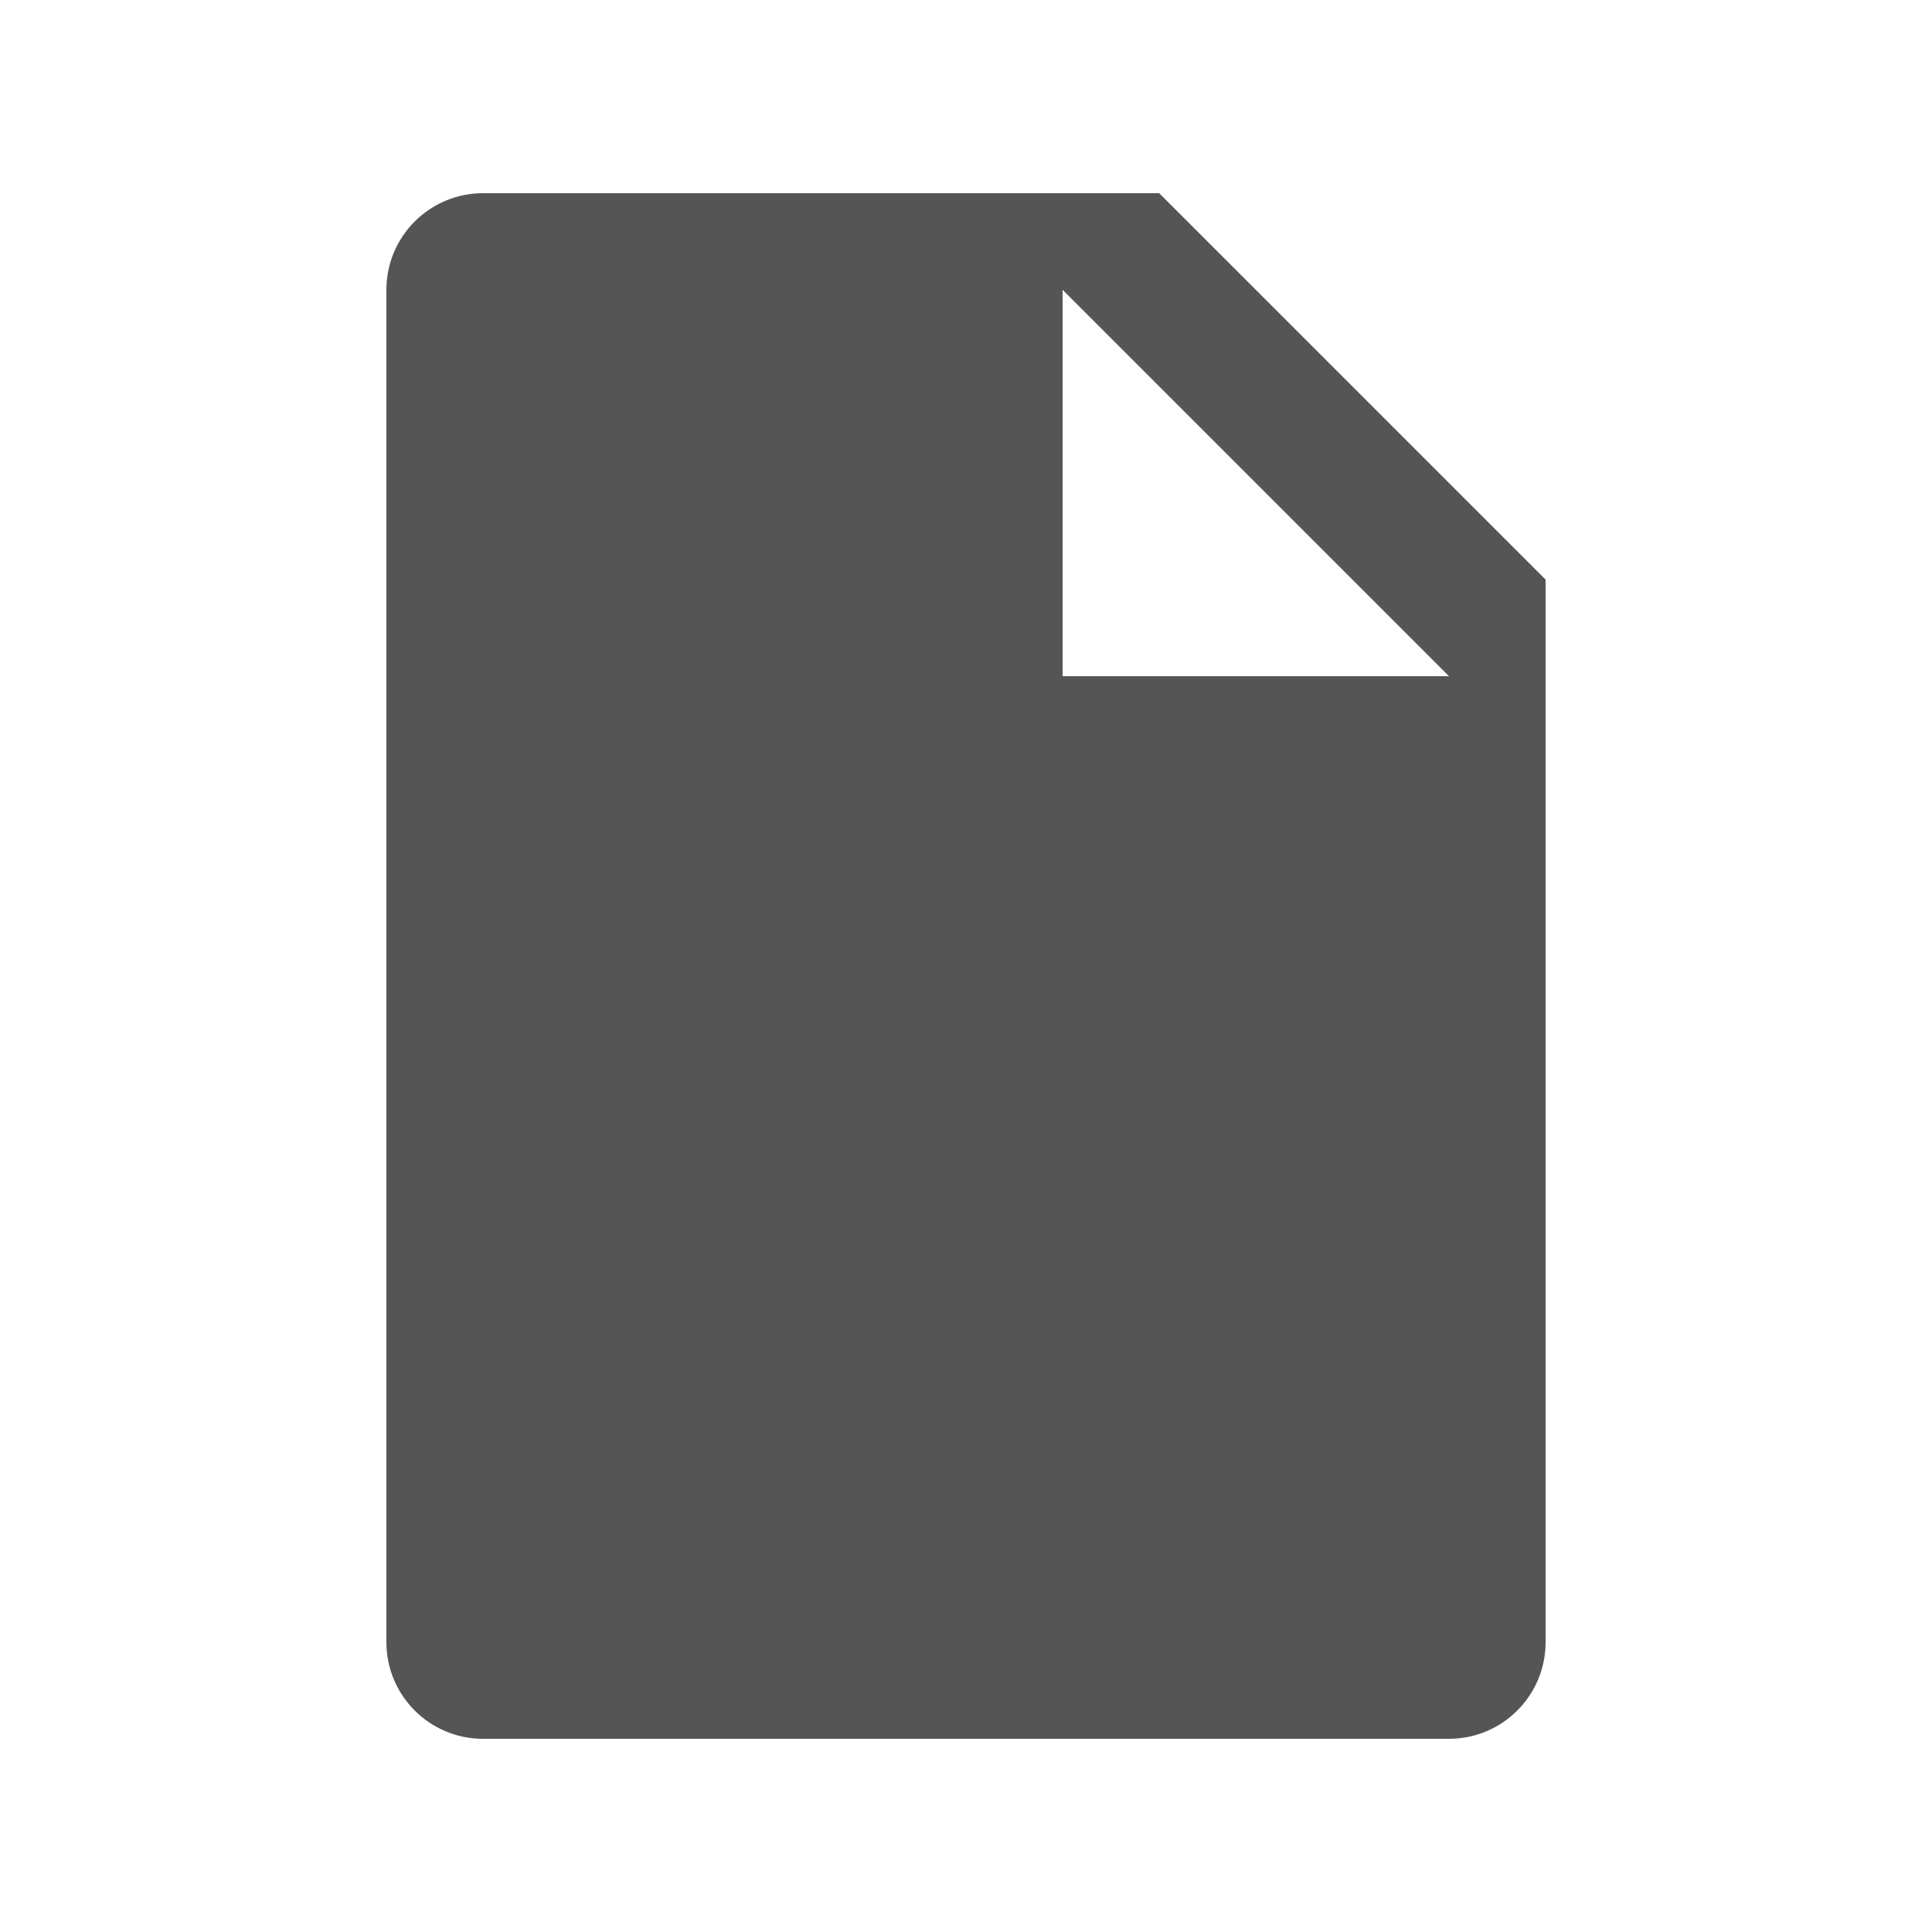
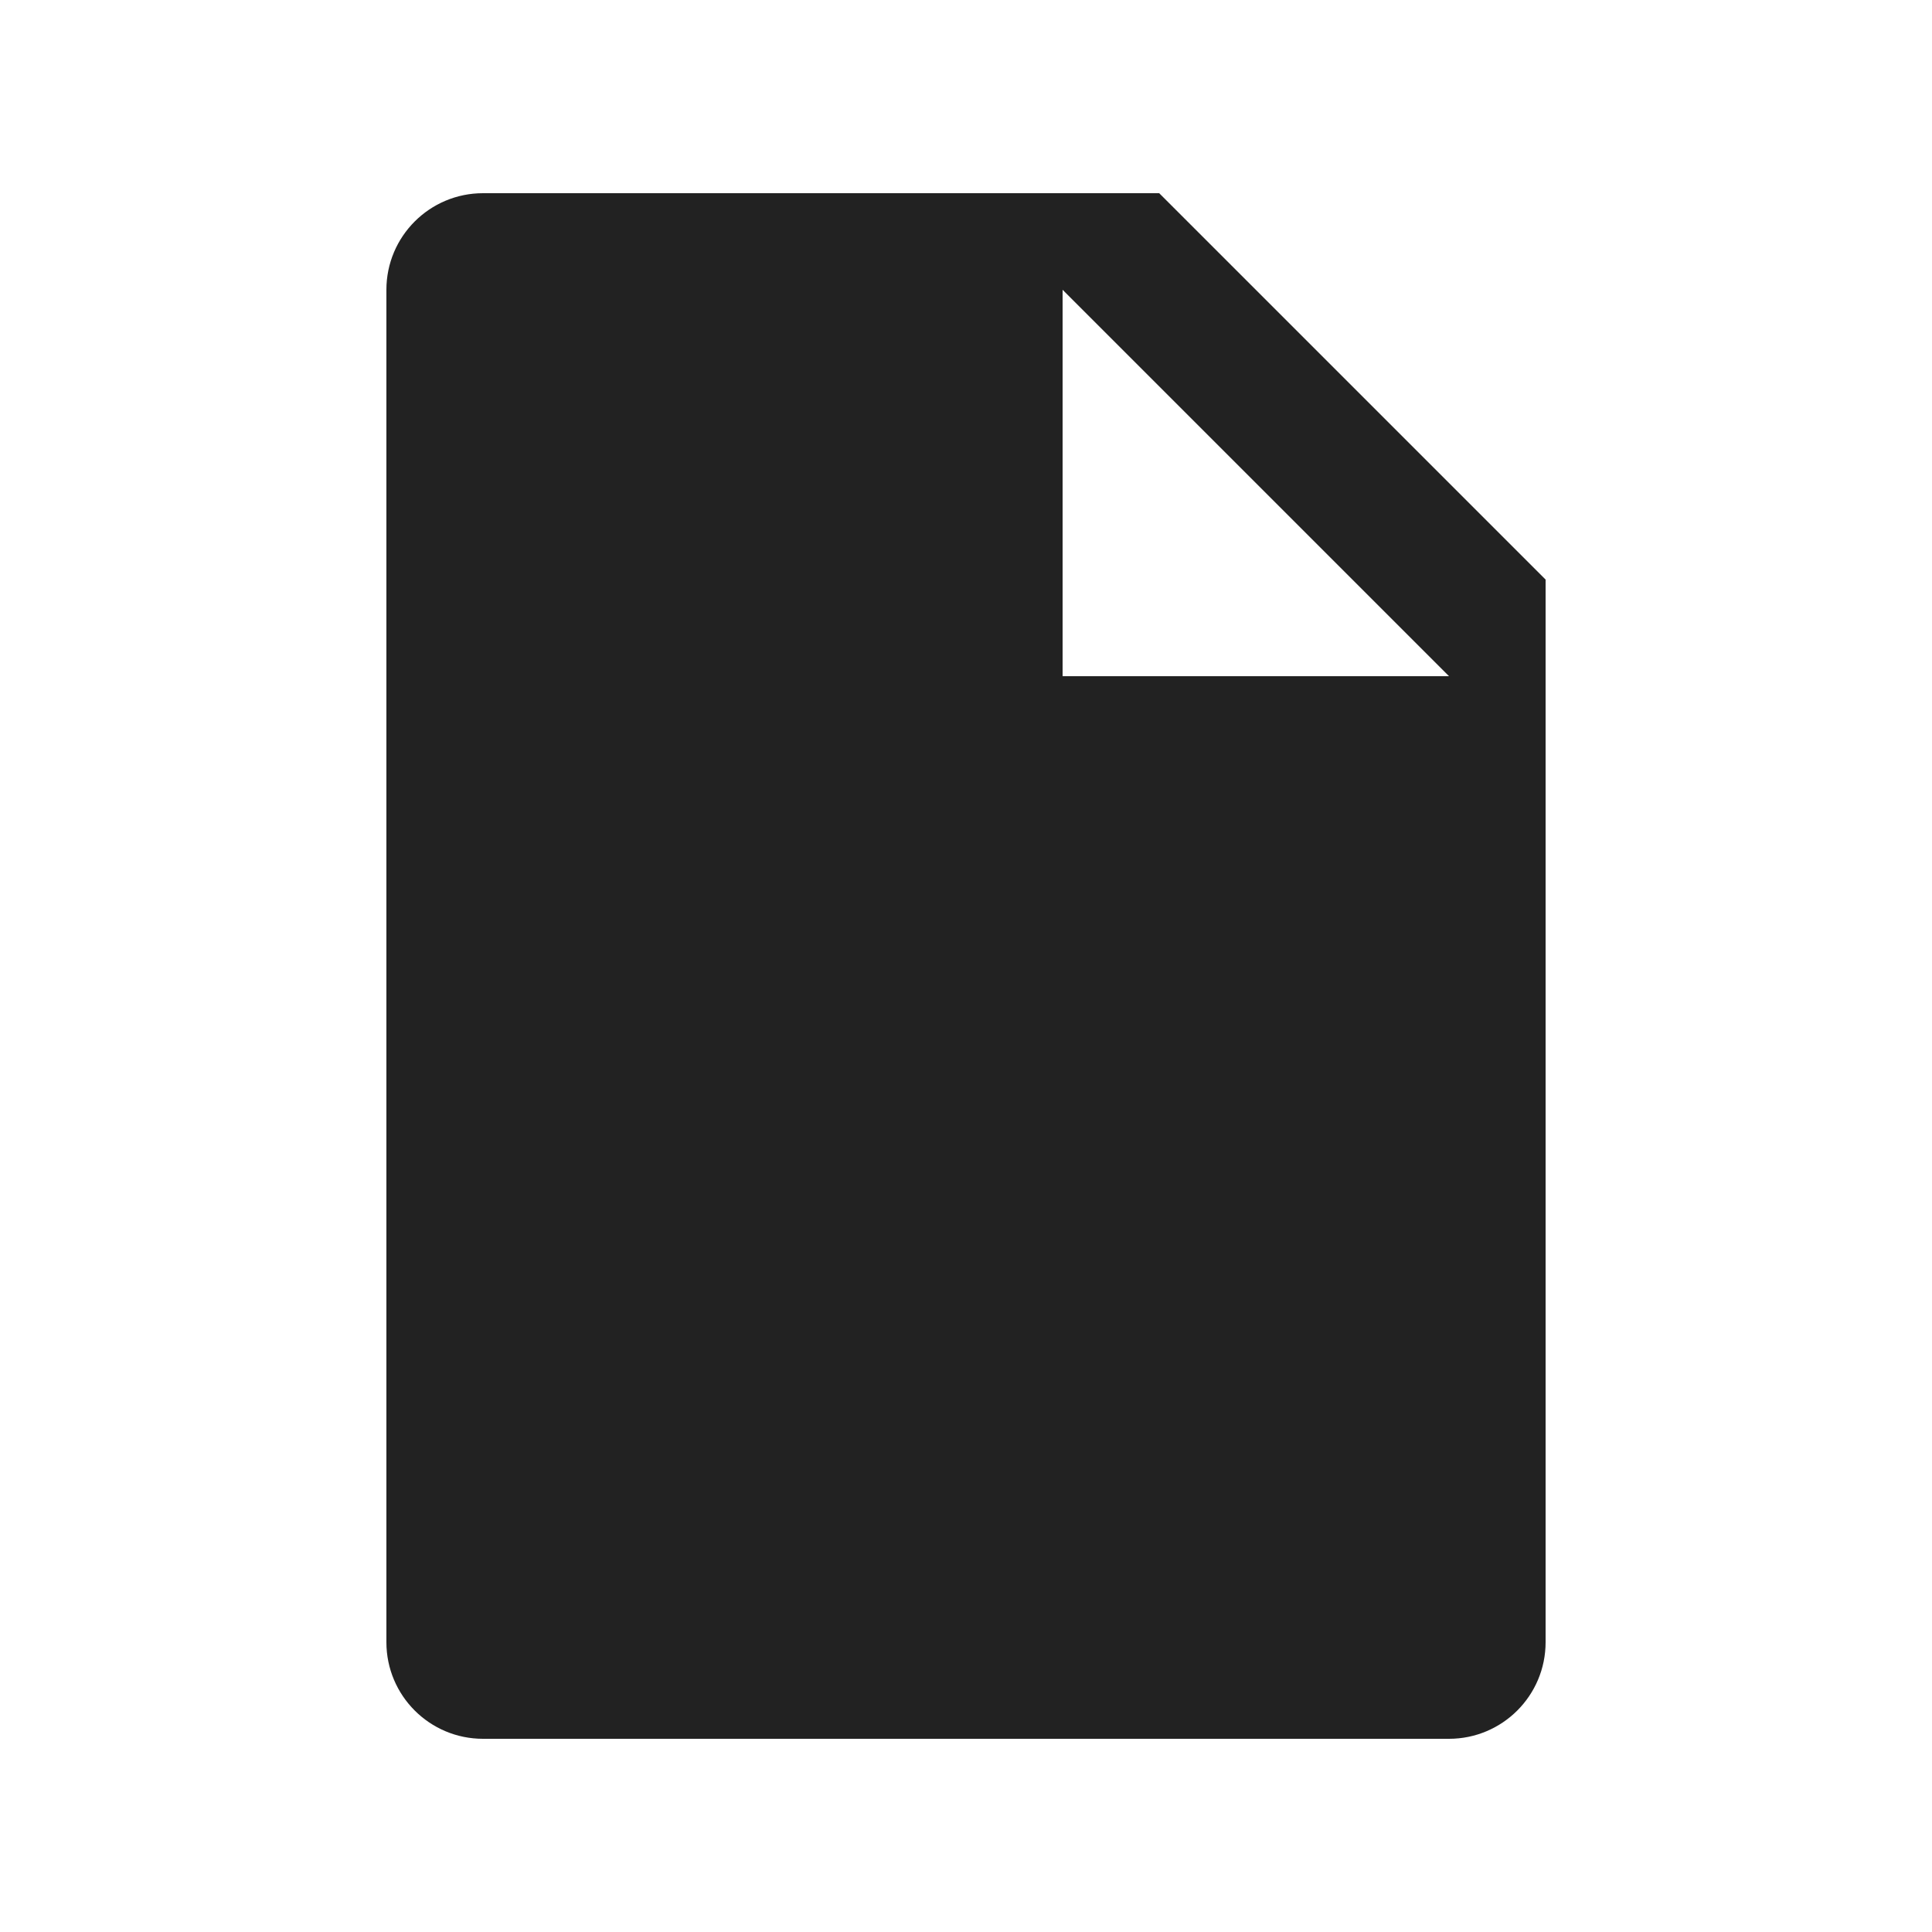
<svg xmlns="http://www.w3.org/2000/svg" width="60" height="60" viewBox="0 0 60 60" fill="none">
-   <path fill-rule="evenodd" clip-rule="evenodd" d="M15 6C13.343 6 12 7.343 12 9V51C12 52.657 13.343 54 15 54H45C46.657 54 48 52.657 48 51V18L36 6H15ZM33 9L45 21H33V9Z" fill="#555555" />
+   <path fill-rule="evenodd" clip-rule="evenodd" d="M15 6C13.343 6 12 7.343 12 9V51C12 52.657 13.343 54 15 54H45C46.657 54 48 52.657 48 51V18L36 6H15ZM33 9L45 21H33V9Z" fill="#222222" />
</svg>
